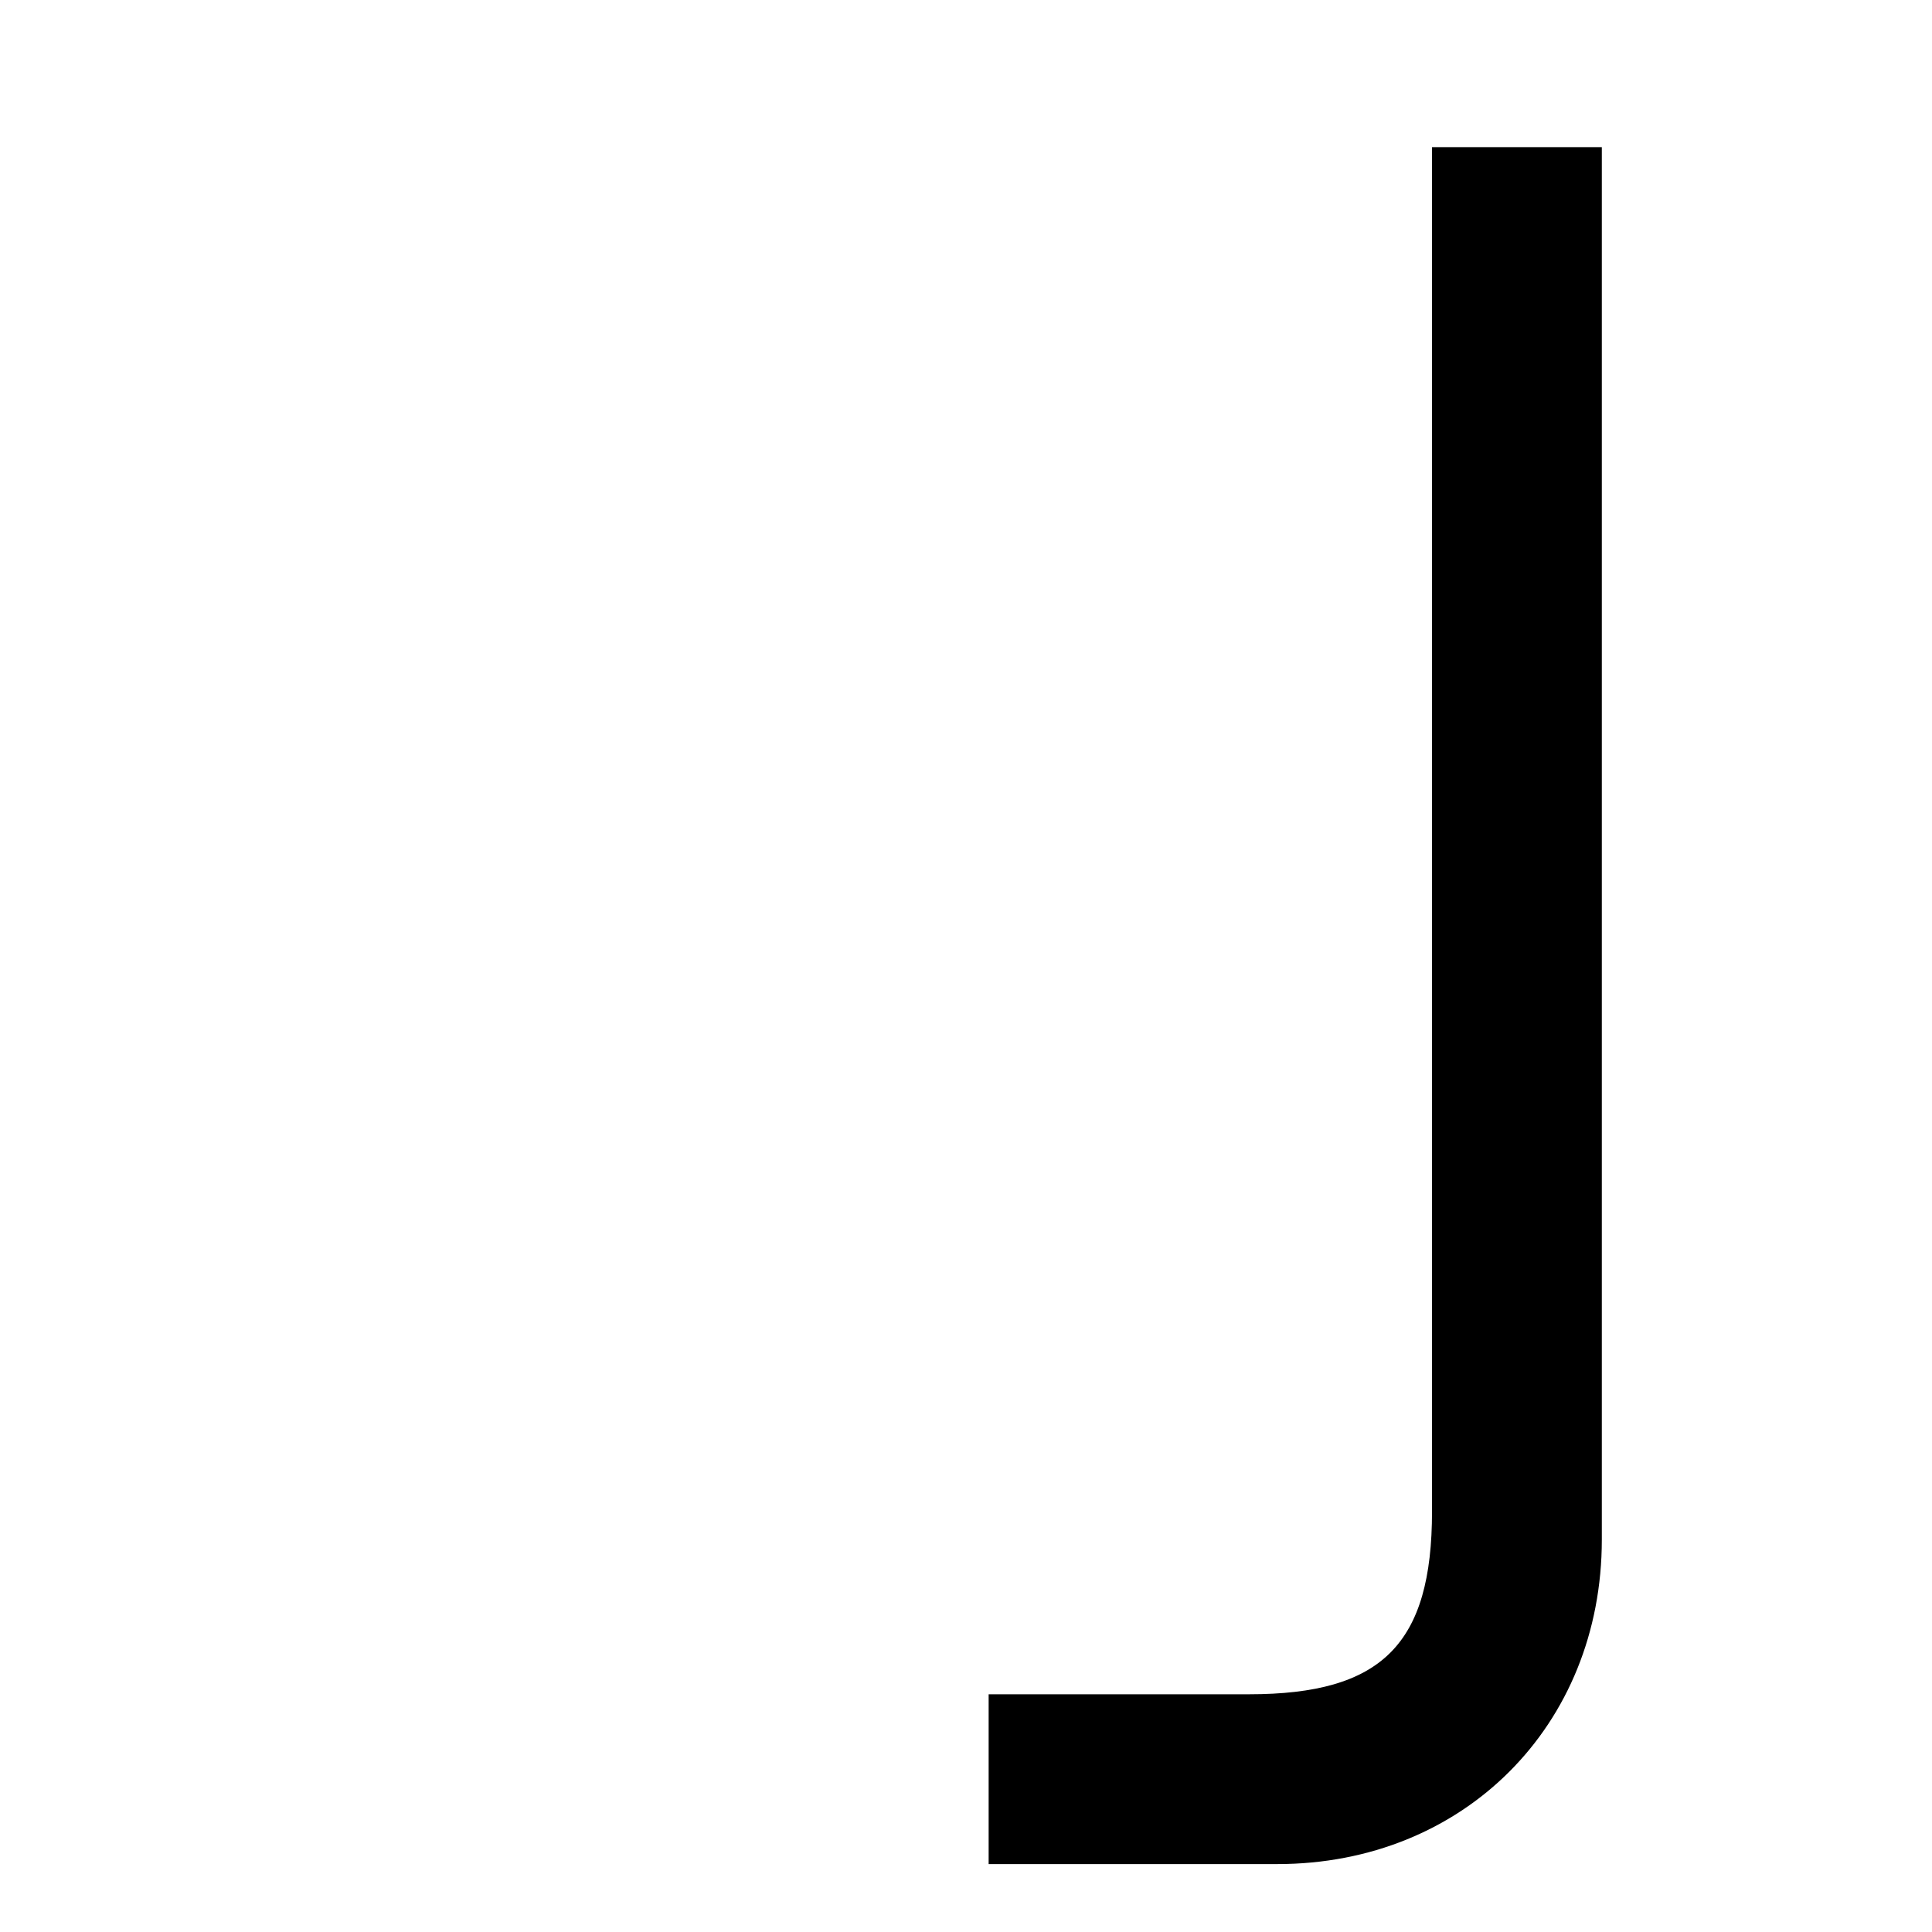
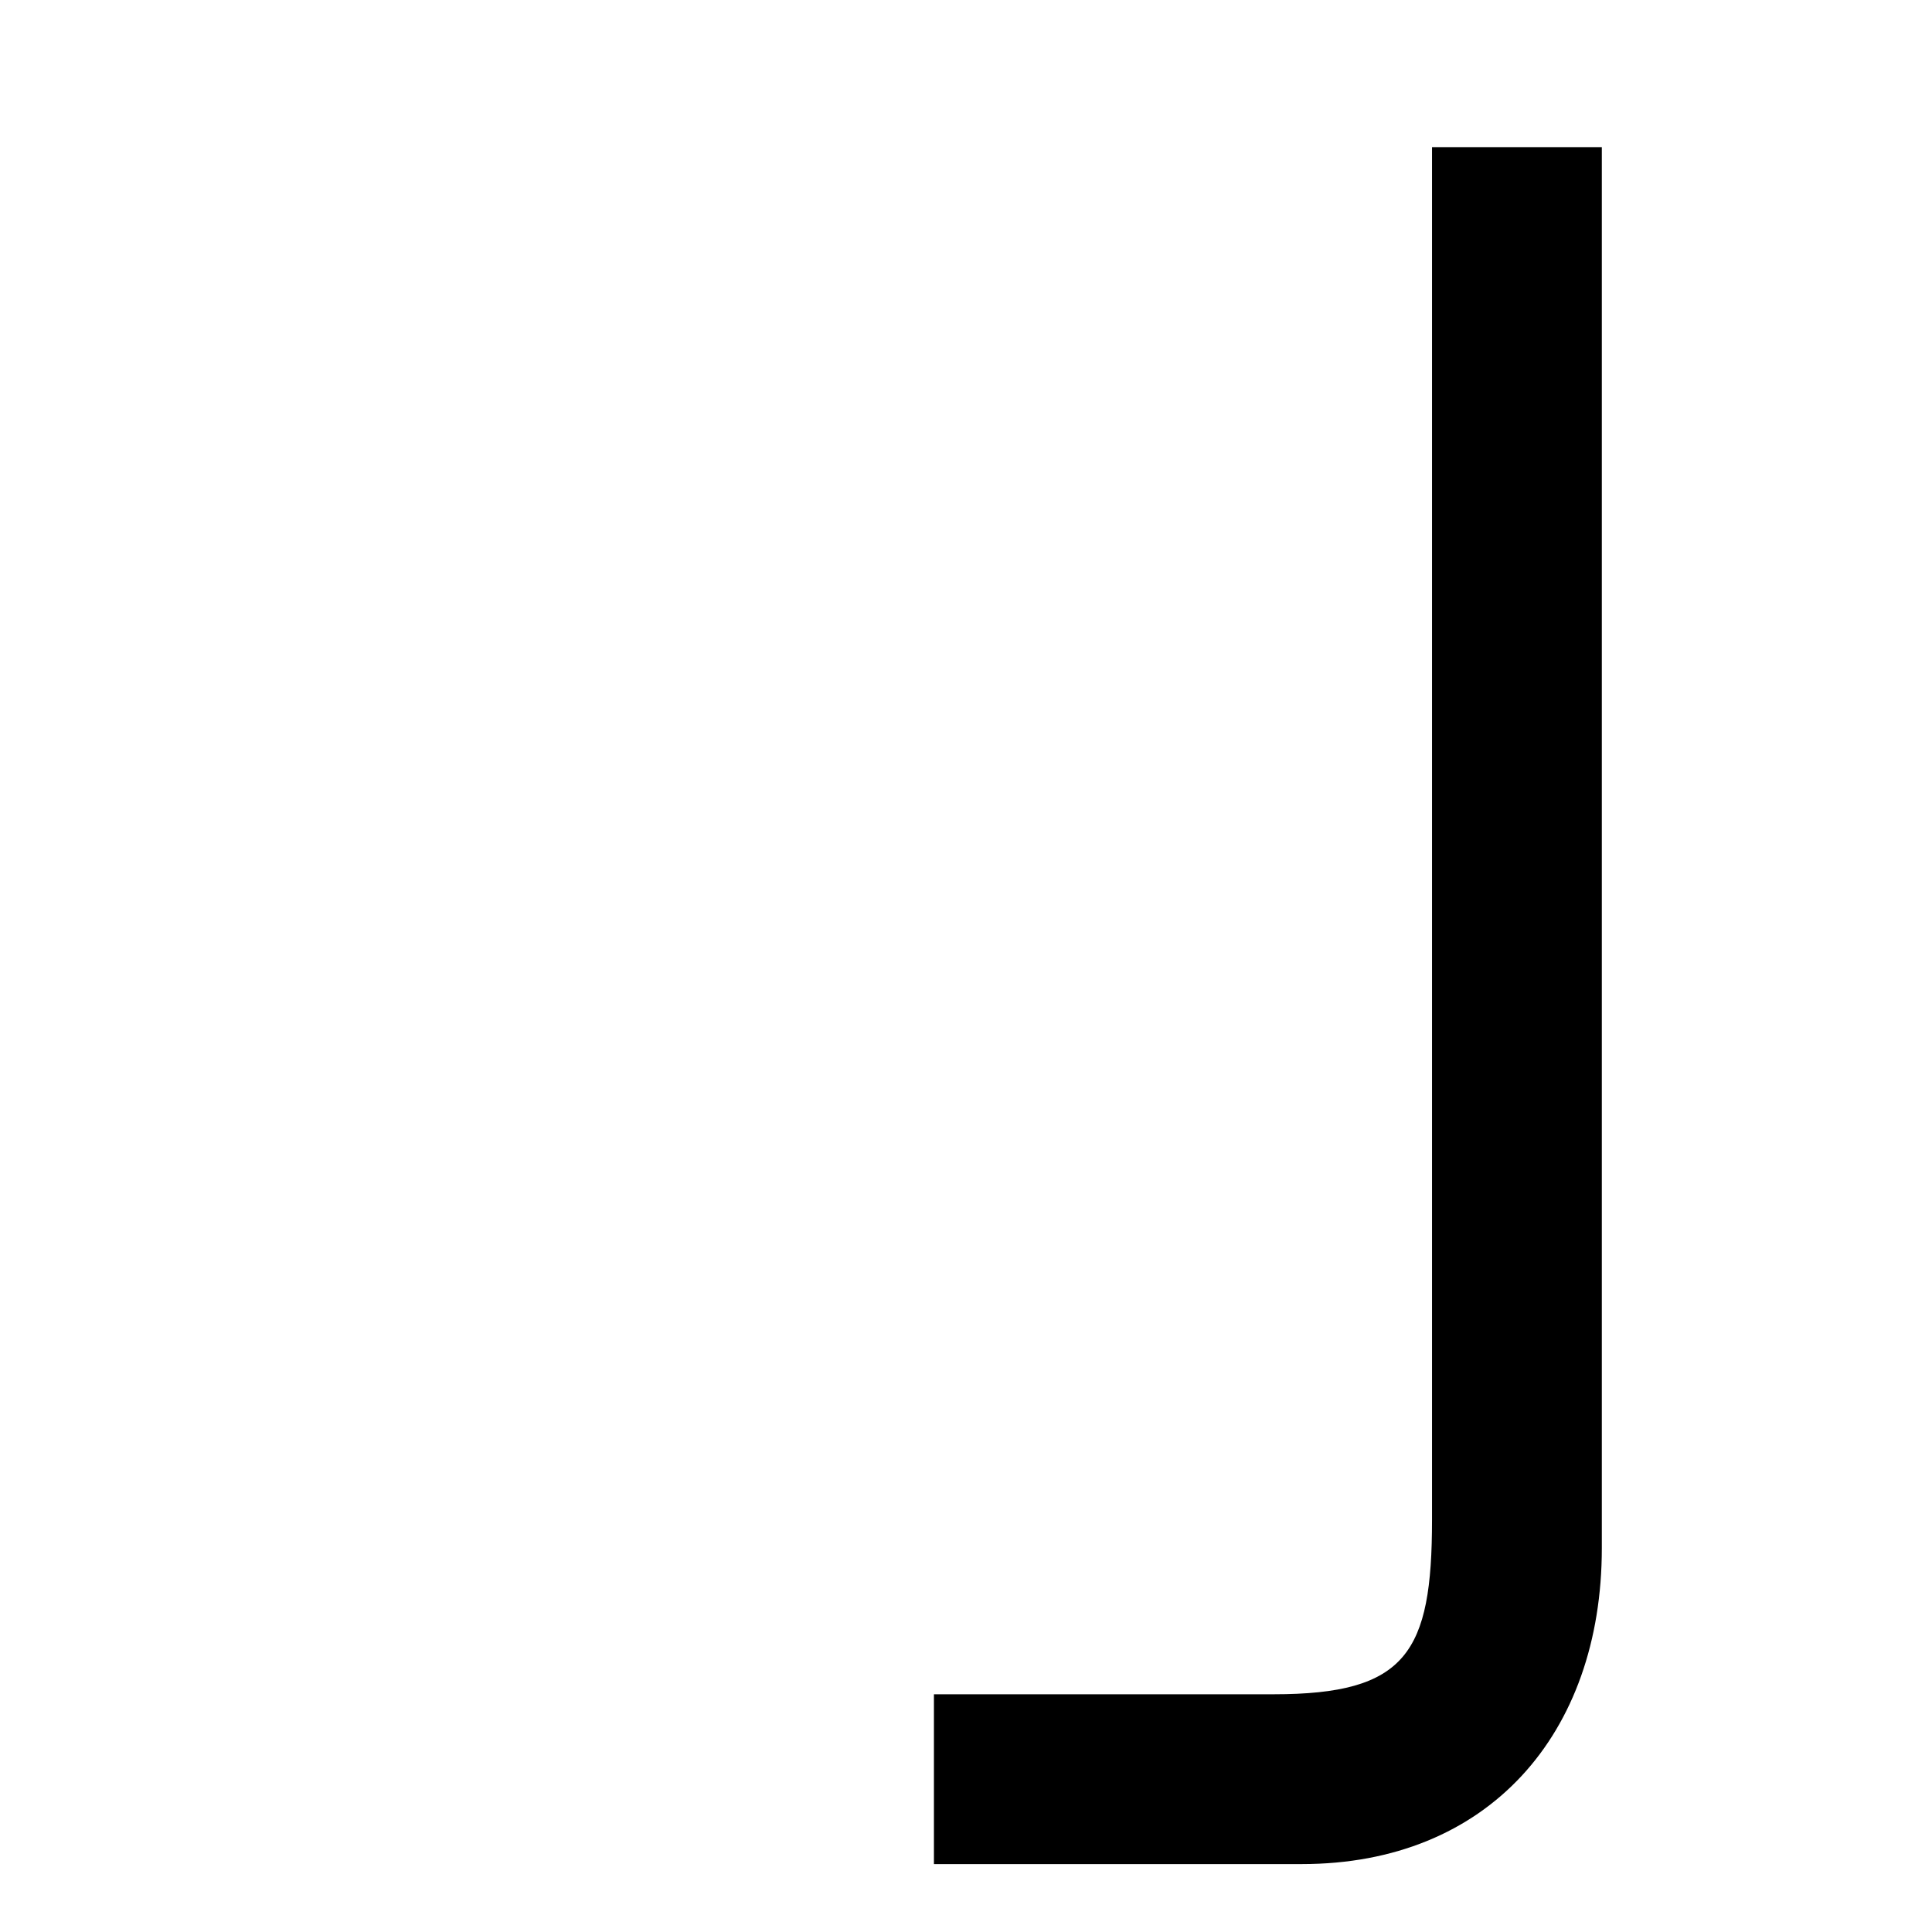
- <svg xmlns="http://www.w3.org/2000/svg" height="2048" viewBox="0 0 2048 2048" width="2048">
-   <path d="m1518 156v1446c0 140.946-53.039 194-194 194h-276v180h306c197.338 0 344-146.647 344-344v-1476h-90z" />
+ <svg xmlns="http://www.w3.org/2000/svg" width="2048" height="2048">
+   <defs />
+   <path id="path1" fill="#000000" stroke="none" d="M 1518 156 L 1518 1611 C 1518 1751.946 1490.961 1796 1350 1796 L 990 1796 L 990 1976 L 1380 1976 C 1577.338 1976 1698 1838.353 1698 1641 L 1698 156 Z" />
</svg>
